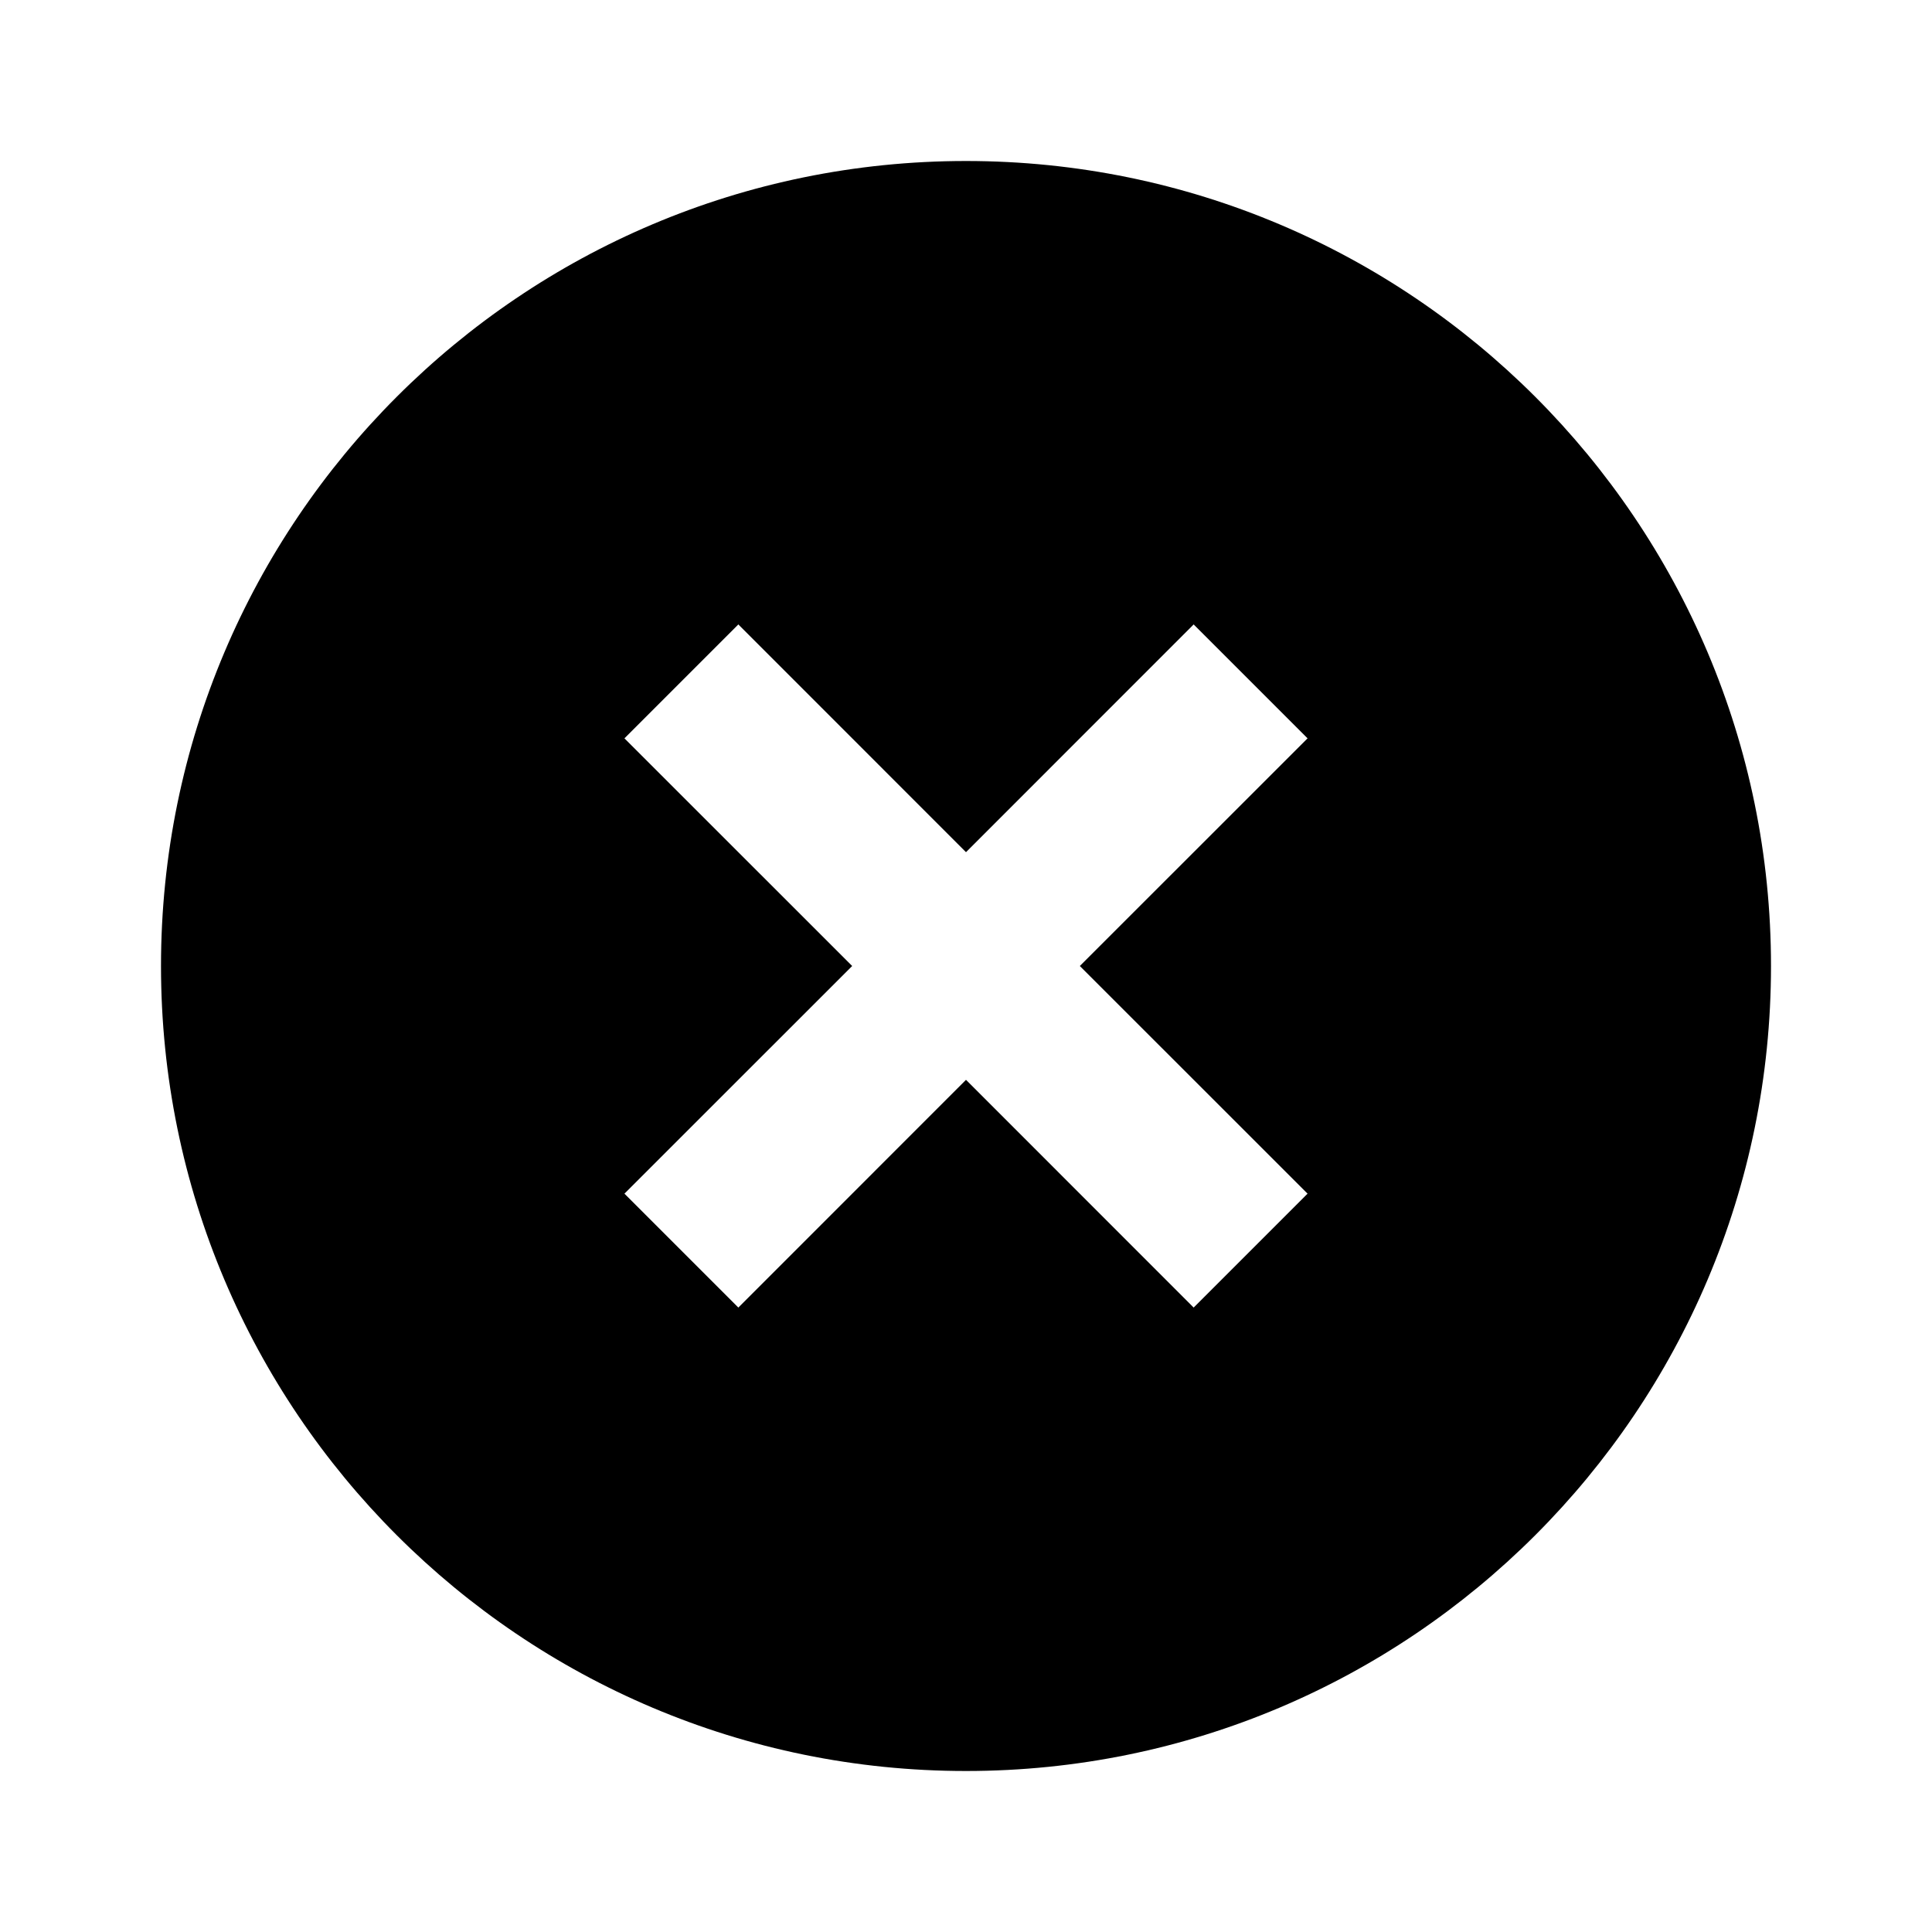
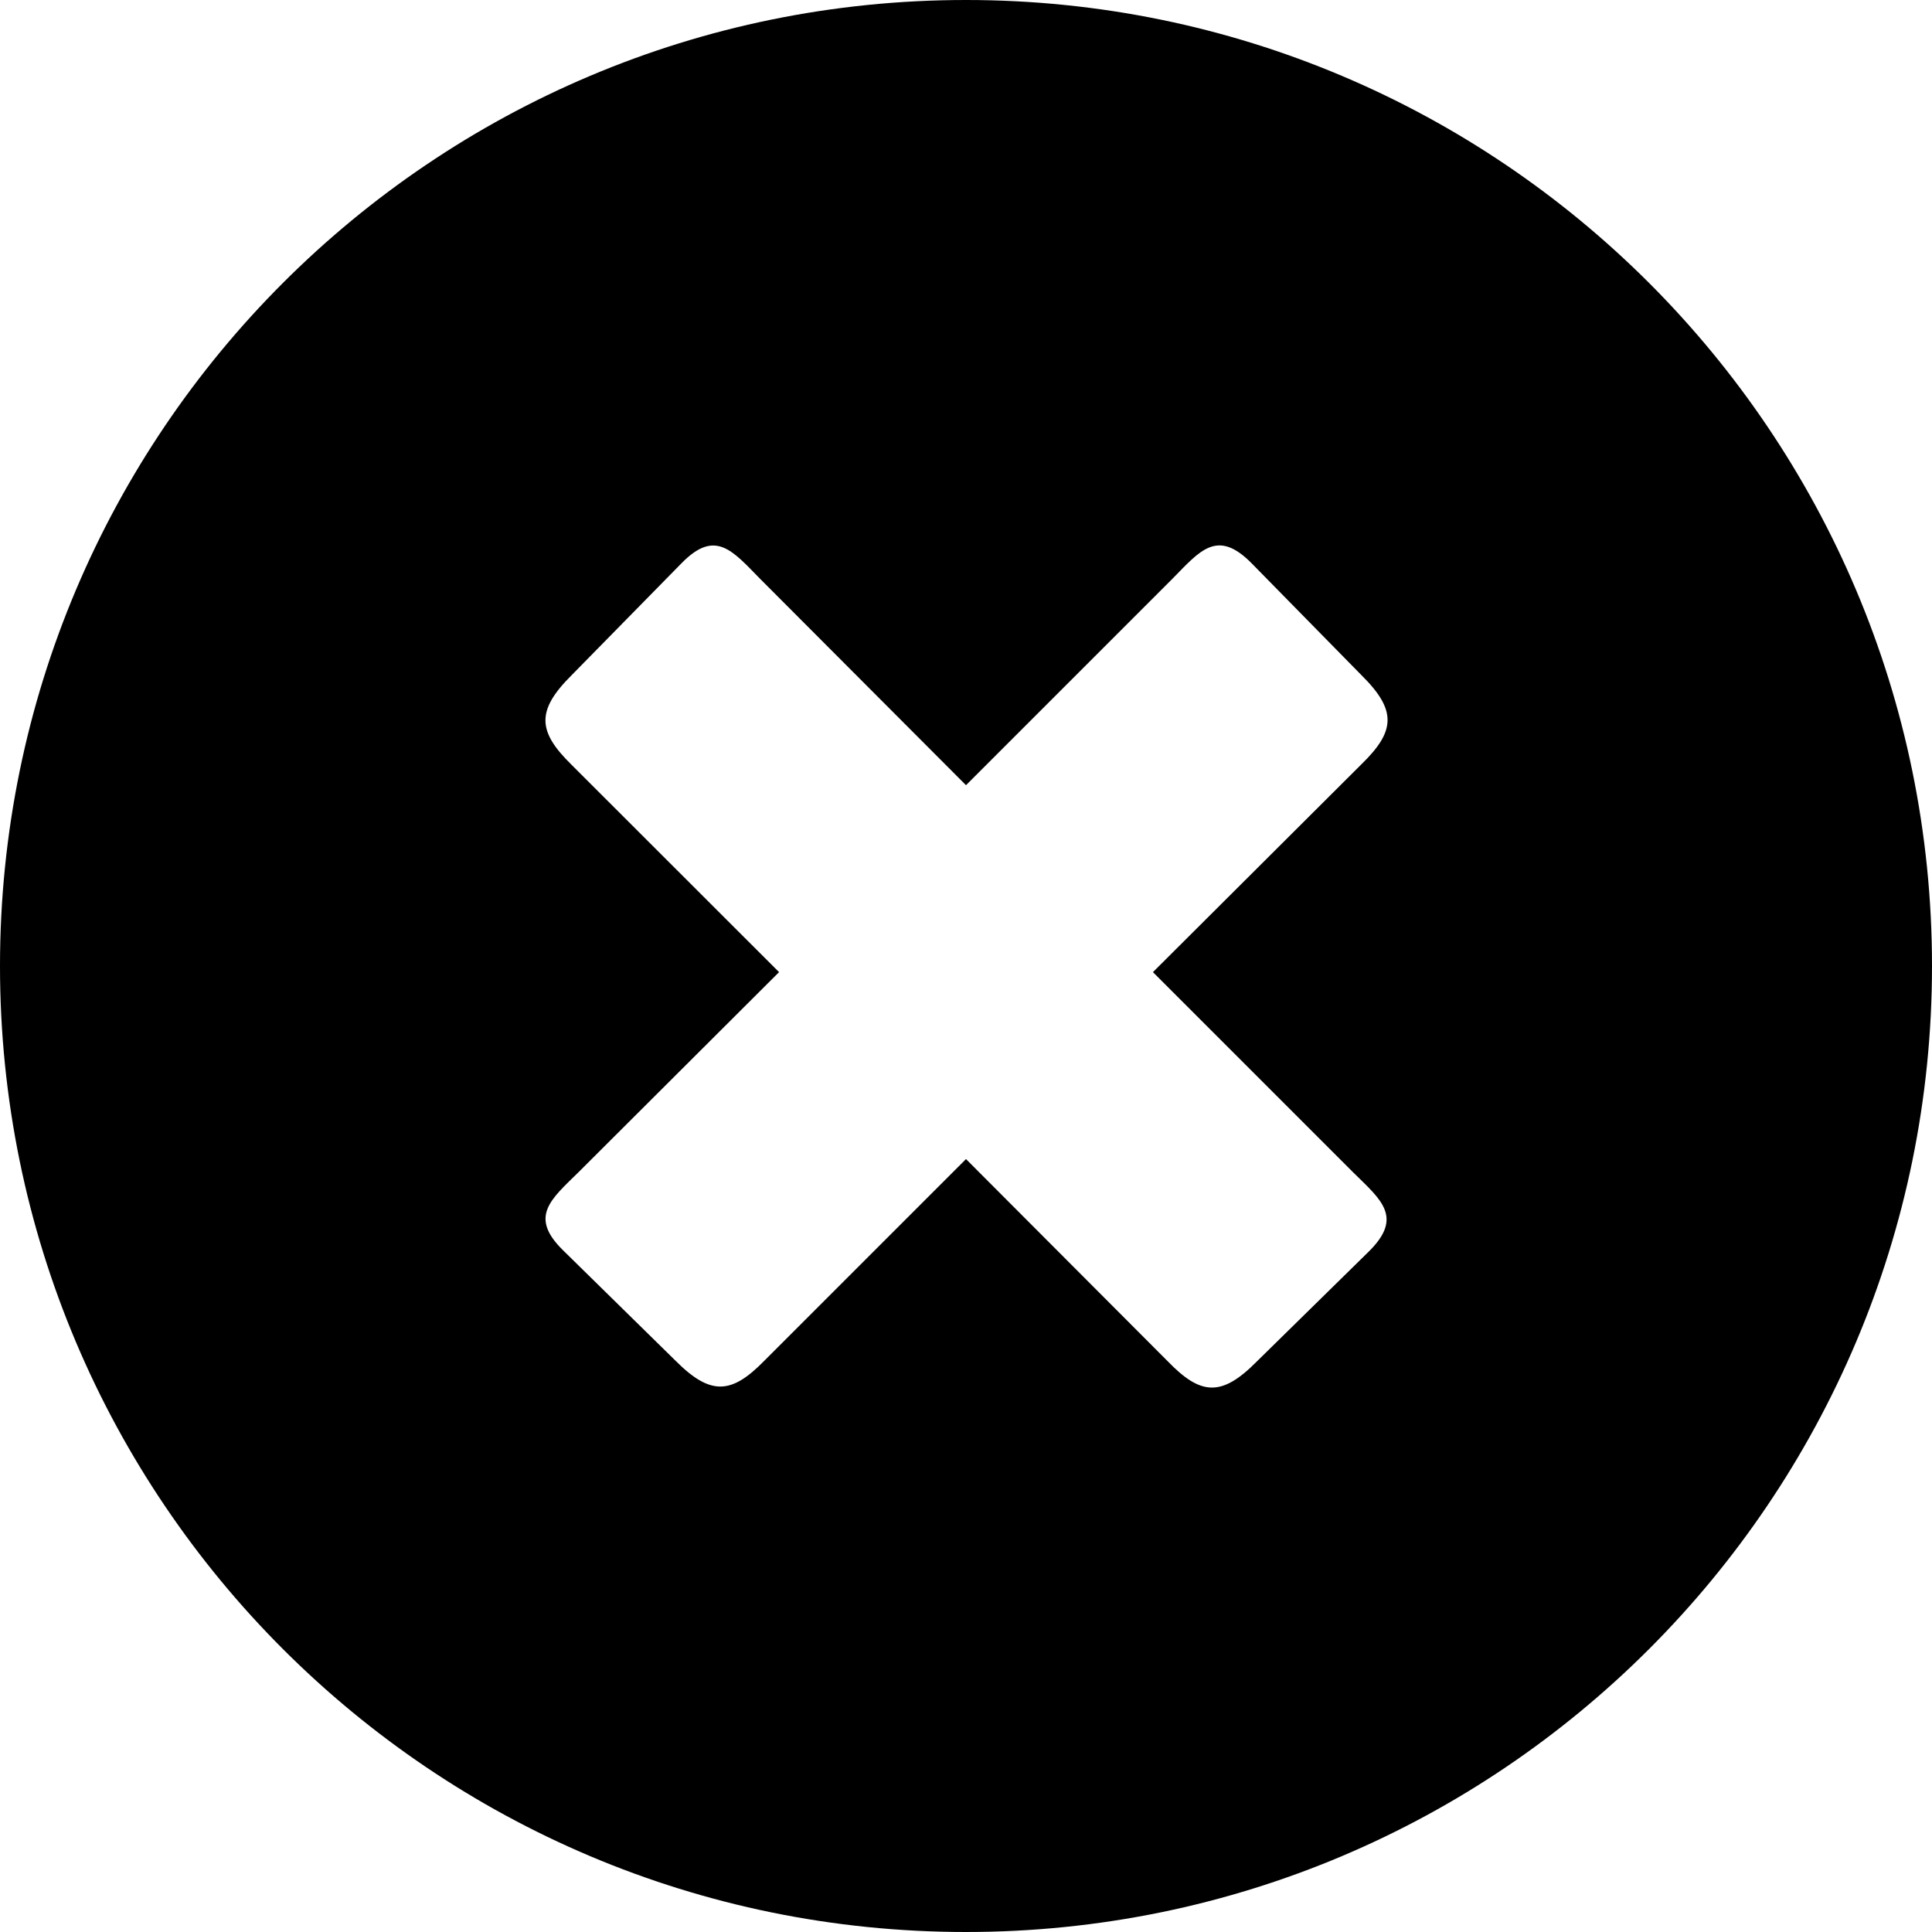
- <svg xmlns="http://www.w3.org/2000/svg" width="800px" height="800px" viewBox="0 0 24 24">
-   <g>
-     <path fill="none" d="M0 0h24v24H0z" />
-     <path d="M12 22C6.477 22 2 17.523 2 12S6.477 2 12 2s10 4.477 10 10-4.477 10-10 10zm0-11.414L9.172 7.757 7.757 9.172 10.586 12l-2.829 2.828 1.415 1.415L12 13.414l2.828 2.829 1.415-1.415L13.414 12l2.829-2.828-1.415-1.415L12 10.586z" />
-   </g>
+ <svg xmlns="http://www.w3.org/2000/svg" id="Layer_1" data-name="Layer 1" viewBox="0 0 122.88 122.88">
+   <defs>
+     <style>.cls-1{fill-rule:evenodd;}</style>
+   </defs>
+   <path class="cls-1" fill="currentColor" d="M61.44,0A61.44,61.44,0,1,1,0,61.44,61.44,61.44,0,0,1,61.44,0ZM74.58,36.8c1.74-1.77,2.83-3.18,5-1l7,7.13c2.29,2.26,2.17,3.58,0,5.69L73.33,61.83,86.08,74.58c1.77,1.74,3.18,2.83,1,5l-7.13,7c-2.26,2.29-3.58,2.17-5.68,0L61.44,73.72,48.63,86.53c-2.1,2.15-3.42,2.27-5.68,0l-7.13-7c-2.2-2.15-.79-3.24,1-5l12.73-12.7L36.35,48.64c-2.15-2.11-2.27-3.43,0-5.69l7-7.13c2.15-2.2,3.24-.79,5,1L61.44,49.94,74.58,36.8Z" />
</svg>
